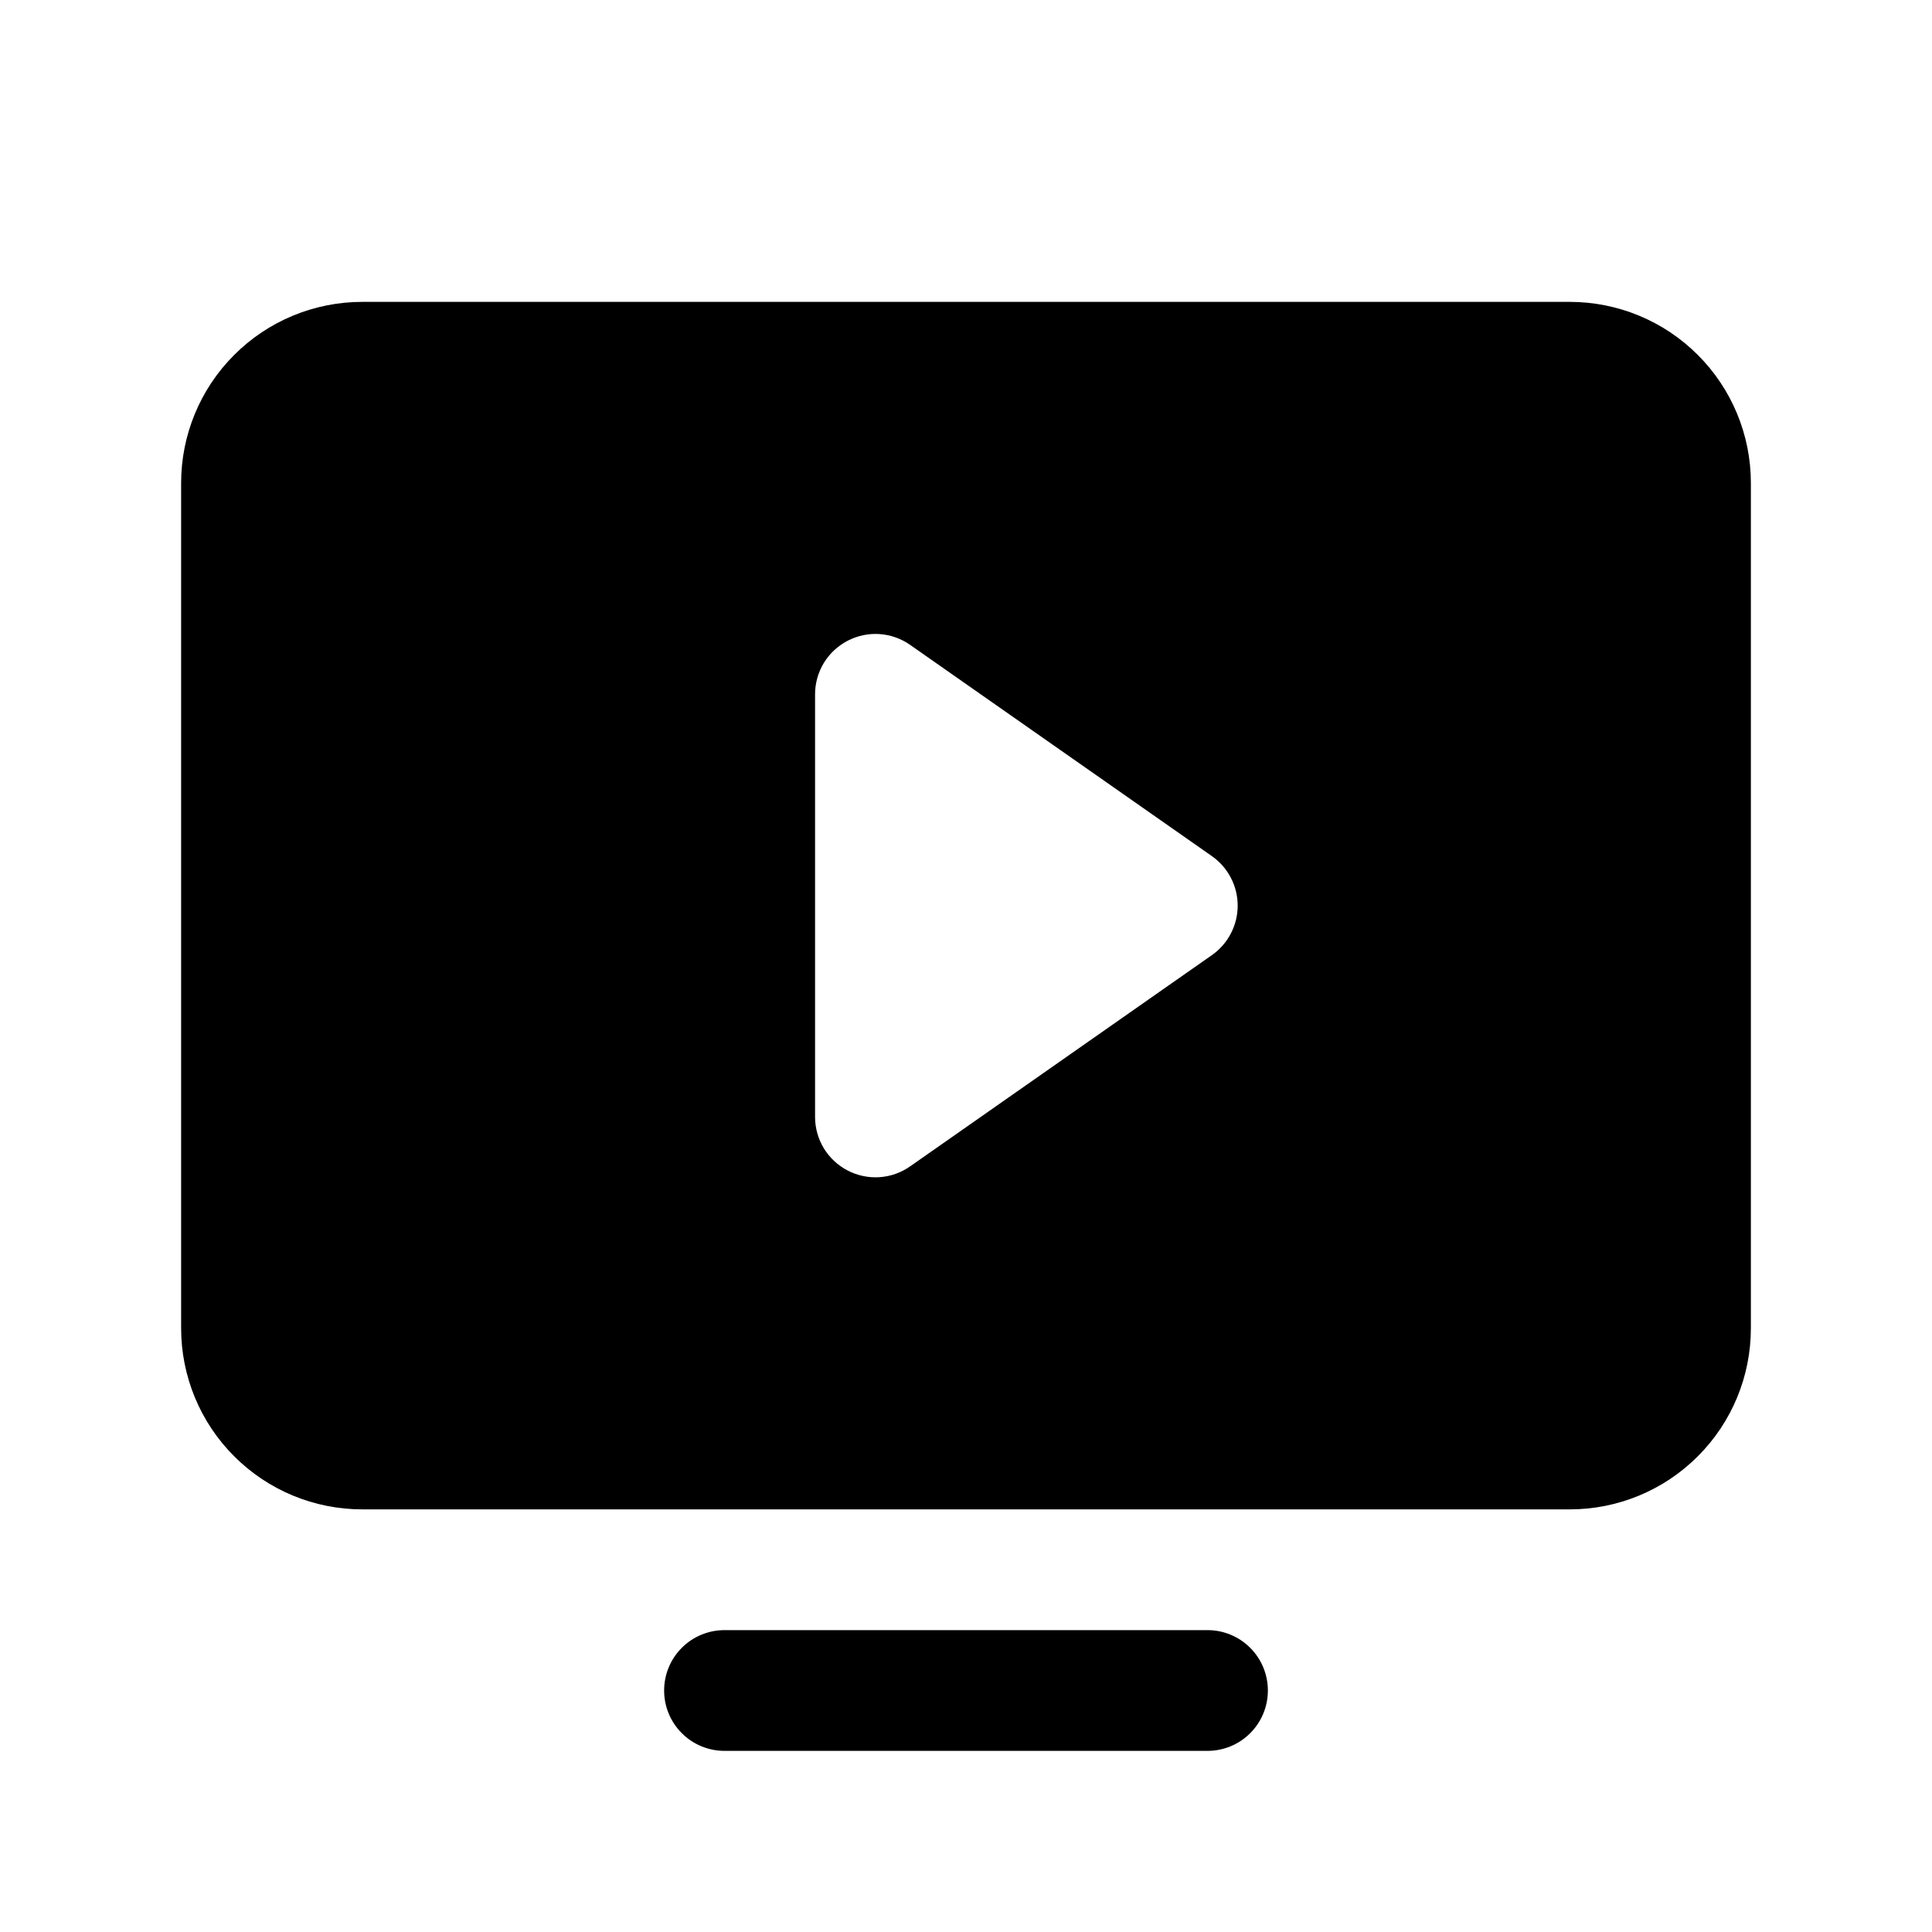
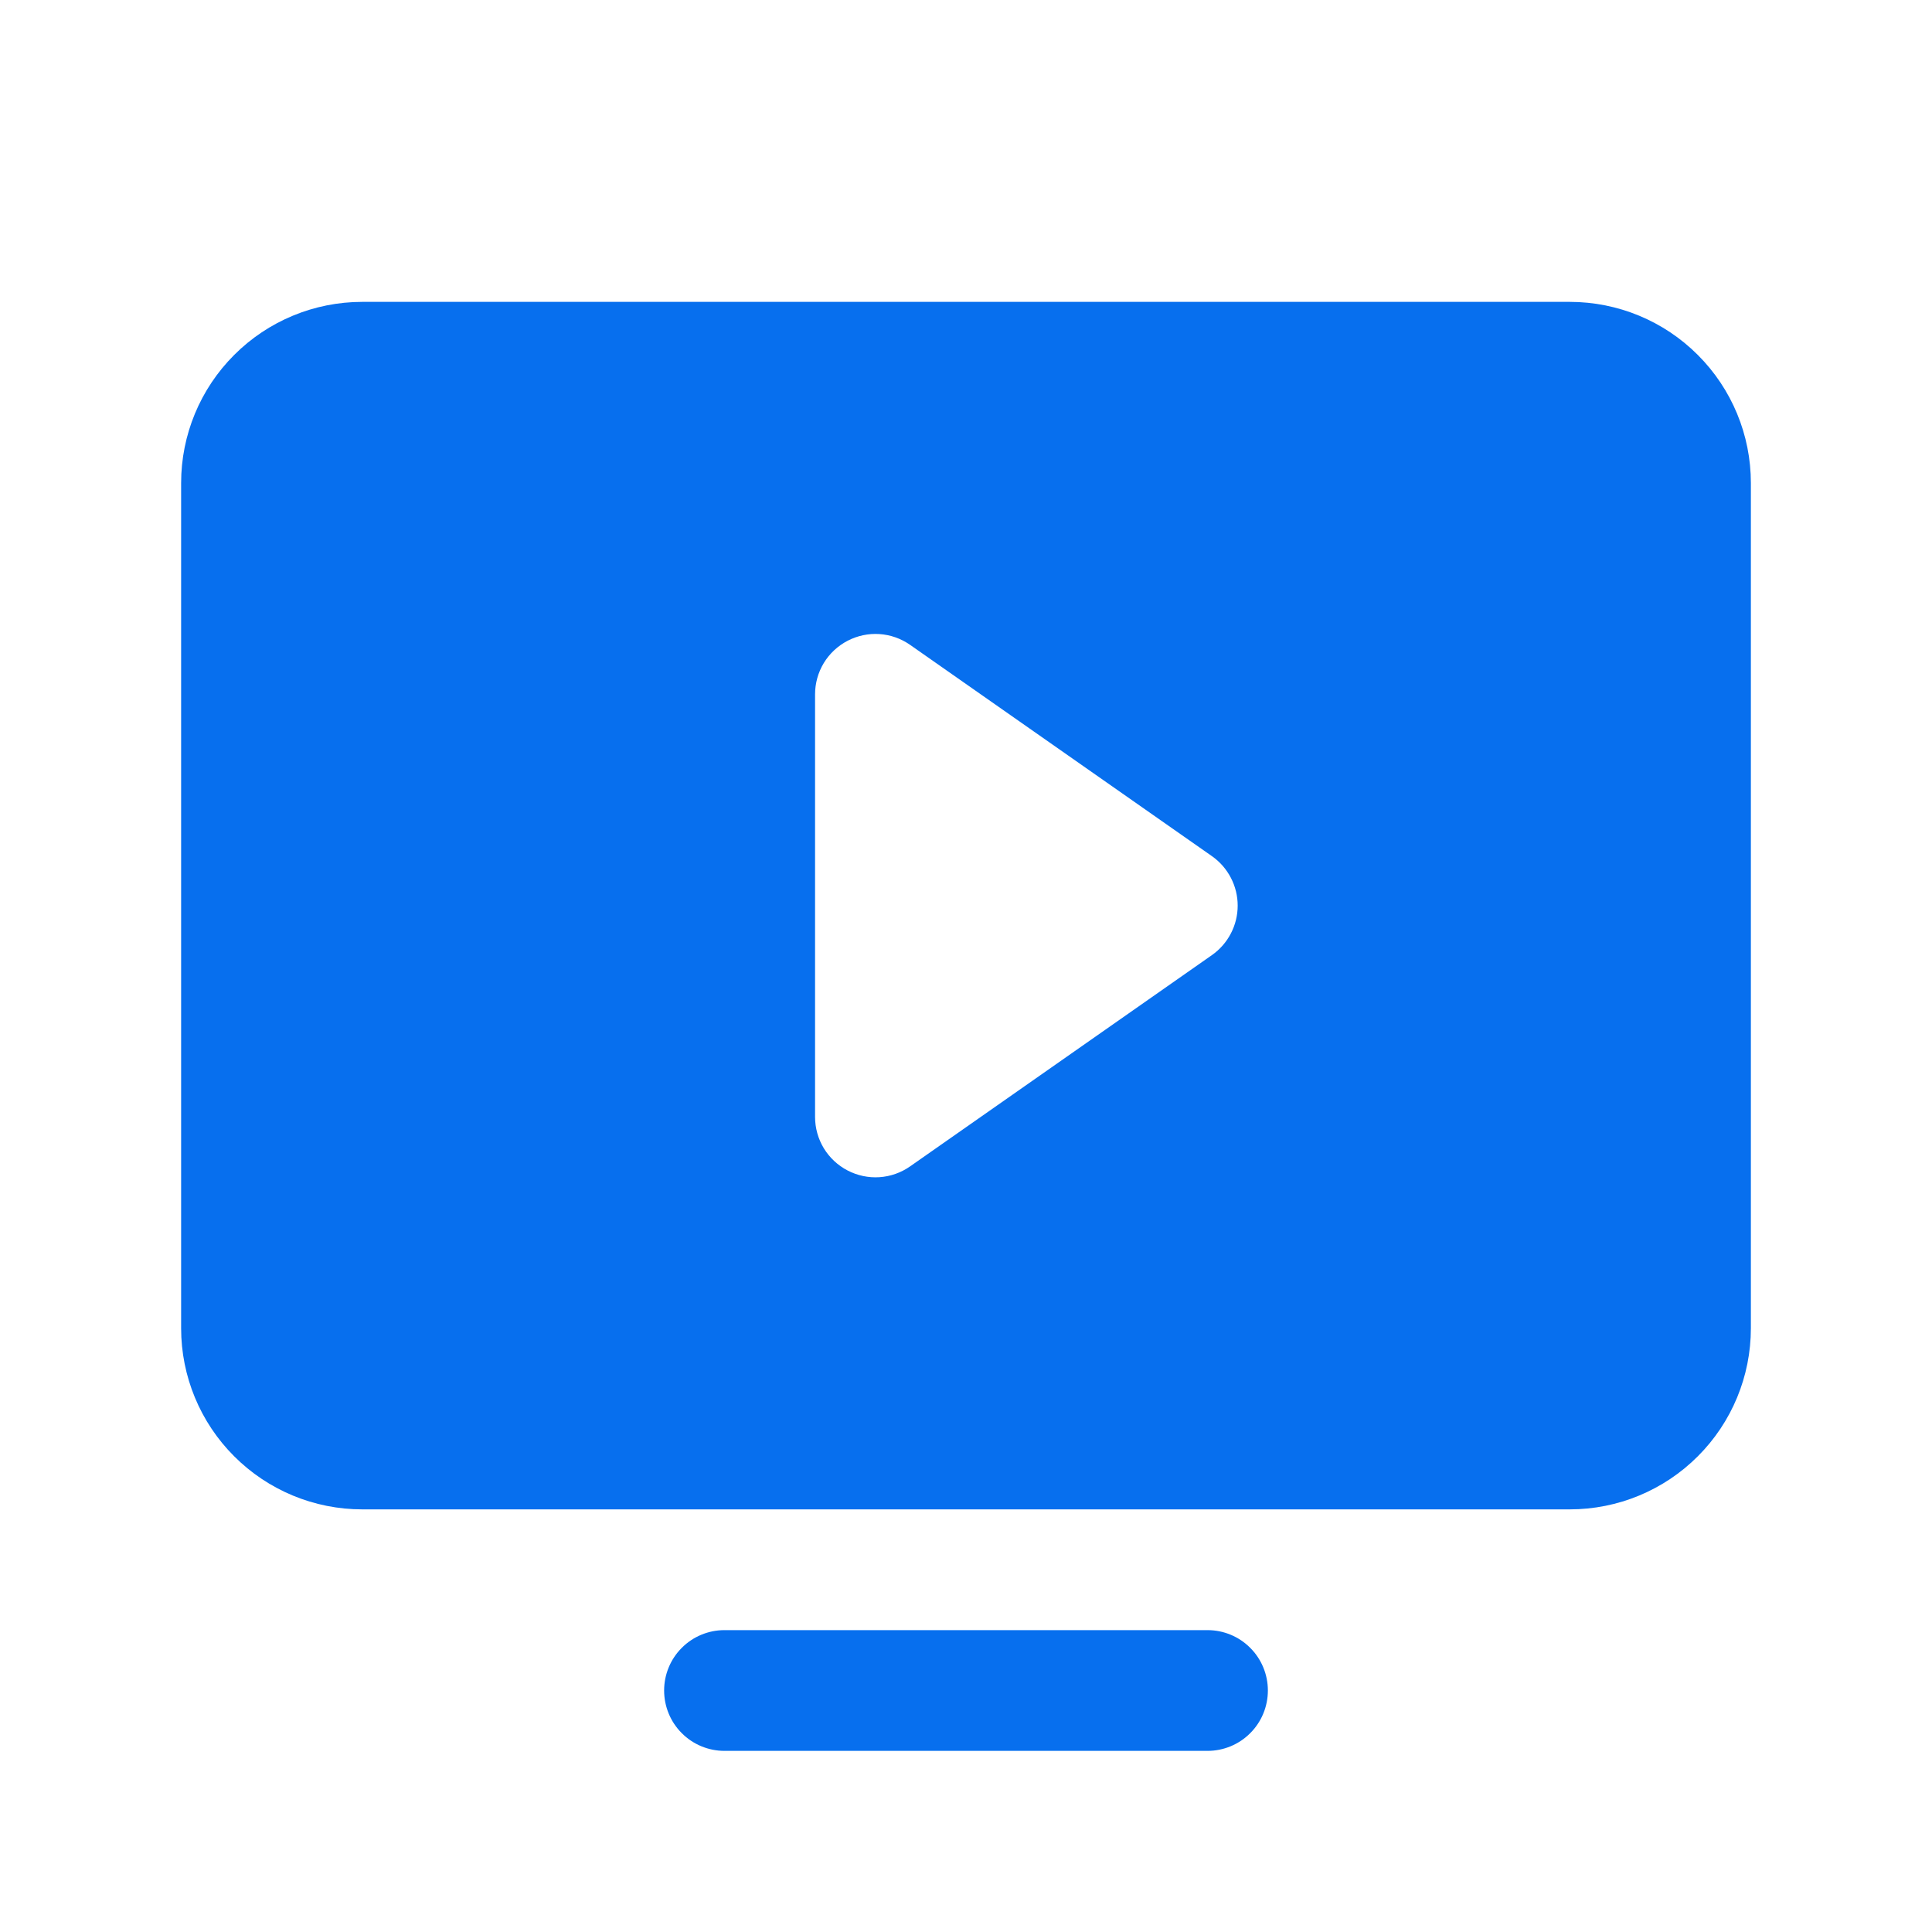
<svg xmlns="http://www.w3.org/2000/svg" width="32" height="32" viewBox="0 0 32 32" fill="none">
-   <path d="M21 28C21 28.265 20.895 28.52 20.707 28.707C20.52 28.895 20.265 29 20 29H12C11.735 29 11.48 28.895 11.293 28.707C11.105 28.52 11 28.265 11 28C11 27.735 11.105 27.48 11.293 27.293C11.48 27.105 11.735 27 12 27H20C20.265 27 20.52 27.105 20.707 27.293C20.895 27.48 21 27.735 21 28ZM29 8V22C29 22.796 28.684 23.559 28.121 24.121C27.559 24.684 26.796 25 26 25H6C5.204 25 4.441 24.684 3.879 24.121C3.316 23.559 3 22.796 3 22V8C3 7.204 3.316 6.441 3.879 5.879C4.441 5.316 5.204 5 6 5H26C26.796 5 27.559 5.316 28.121 5.879C28.684 6.441 29 7.204 29 8ZM20.5 15C20.5 14.839 20.461 14.681 20.387 14.539C20.313 14.396 20.205 14.273 20.074 14.181L15.074 10.681C14.924 10.576 14.748 10.514 14.566 10.502C14.383 10.49 14.201 10.529 14.039 10.613C13.876 10.698 13.74 10.825 13.645 10.981C13.55 11.138 13.5 11.317 13.5 11.5V18.5C13.5 18.683 13.55 18.862 13.645 19.019C13.74 19.175 13.876 19.302 14.039 19.387C14.201 19.471 14.383 19.51 14.566 19.498C14.748 19.486 14.924 19.424 15.074 19.319L20.074 15.819C20.205 15.727 20.313 15.604 20.387 15.461C20.461 15.319 20.5 15.161 20.5 15Z" fill="black" />
+   <path d="M21 28C21 28.265 20.895 28.52 20.707 28.707C20.52 28.895 20.265 29 20 29H12C11.735 29 11.48 28.895 11.293 28.707C11.105 28.52 11 28.265 11 28C11 27.735 11.105 27.48 11.293 27.293C11.48 27.105 11.735 27 12 27H20C20.265 27 20.52 27.105 20.707 27.293C20.895 27.48 21 27.735 21 28ZM29 8V22C29 22.796 28.684 23.559 28.121 24.121C27.559 24.684 26.796 25 26 25H6C5.204 25 4.441 24.684 3.879 24.121C3.316 23.559 3 22.796 3 22V8C3 7.204 3.316 6.441 3.879 5.879C4.441 5.316 5.204 5 6 5H26C26.796 5 27.559 5.316 28.121 5.879C28.684 6.441 29 7.204 29 8ZM20.5 15C20.5 14.839 20.461 14.681 20.387 14.539C20.313 14.396 20.205 14.273 20.074 14.181L15.074 10.681C14.924 10.576 14.748 10.514 14.566 10.502C14.383 10.49 14.201 10.529 14.039 10.613C13.876 10.698 13.74 10.825 13.645 10.981C13.55 11.138 13.5 11.317 13.5 11.5V18.5C13.5 18.683 13.55 18.862 13.645 19.019C13.74 19.175 13.876 19.302 14.039 19.387C14.201 19.471 14.383 19.51 14.566 19.498C14.748 19.486 14.924 19.424 15.074 19.319L20.074 15.819C20.205 15.727 20.313 15.604 20.387 15.461C20.461 15.319 20.5 15.161 20.5 15Z" fill="#076FEE" />
</svg>
